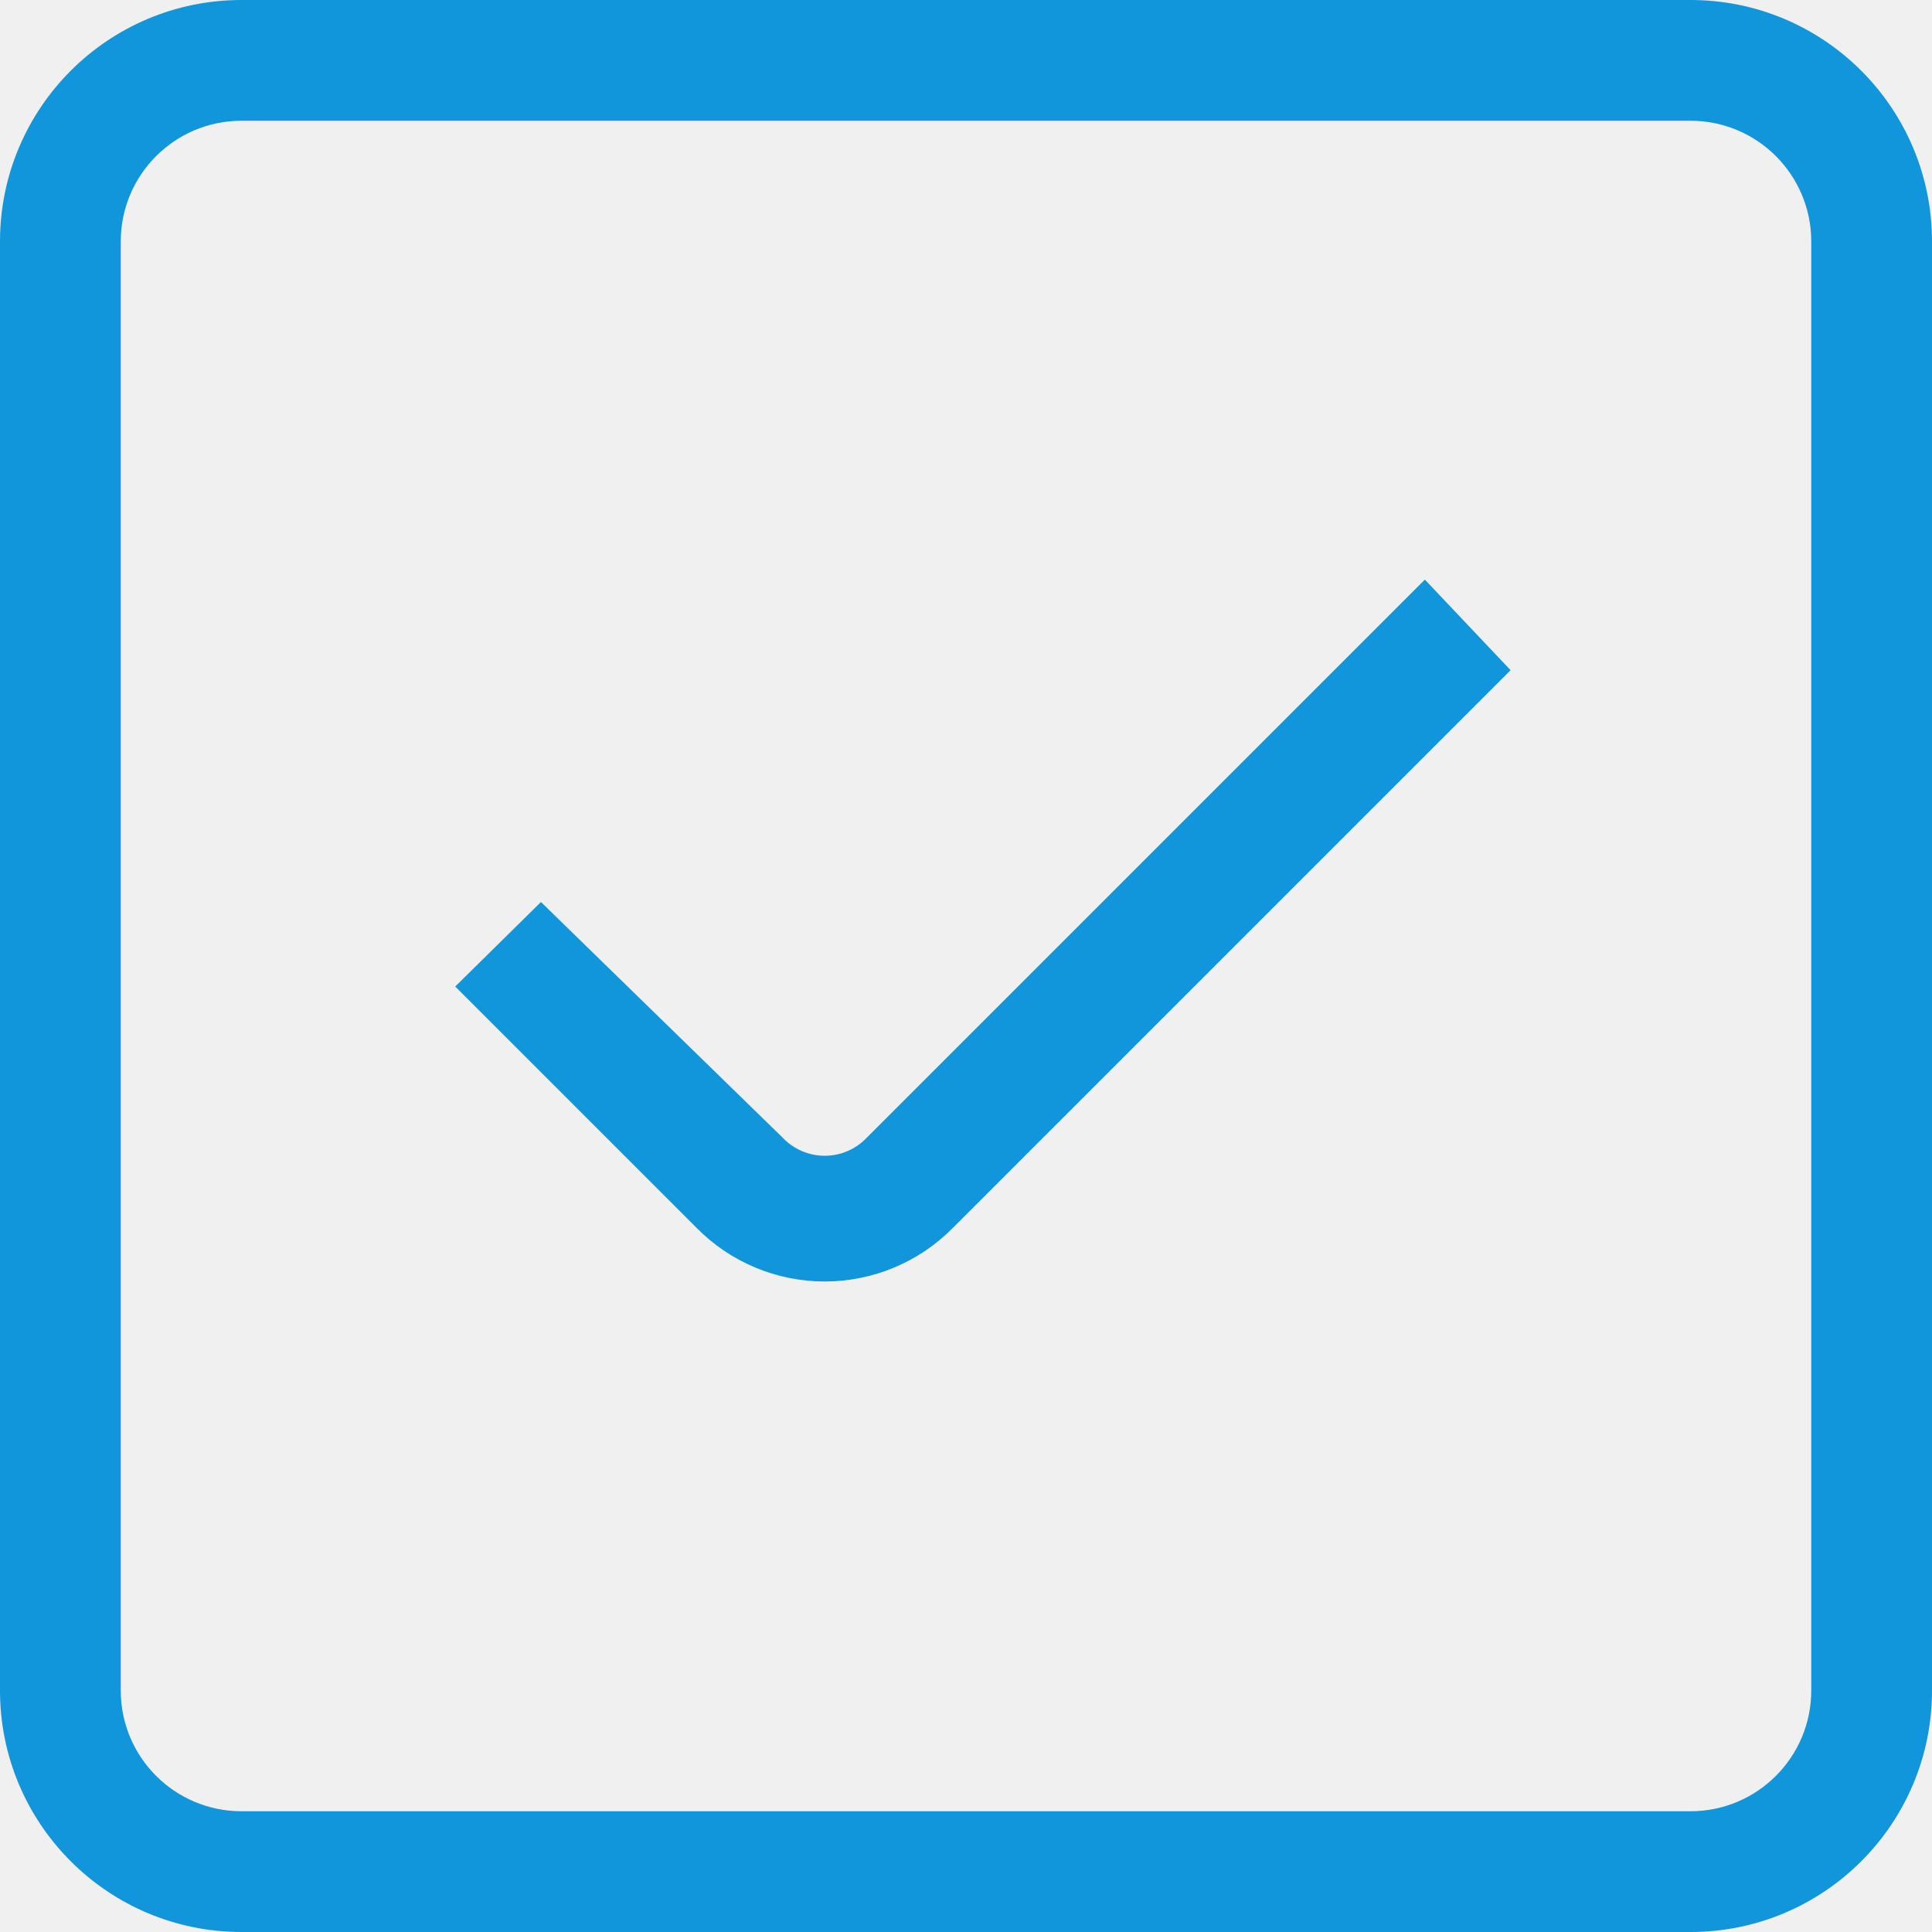
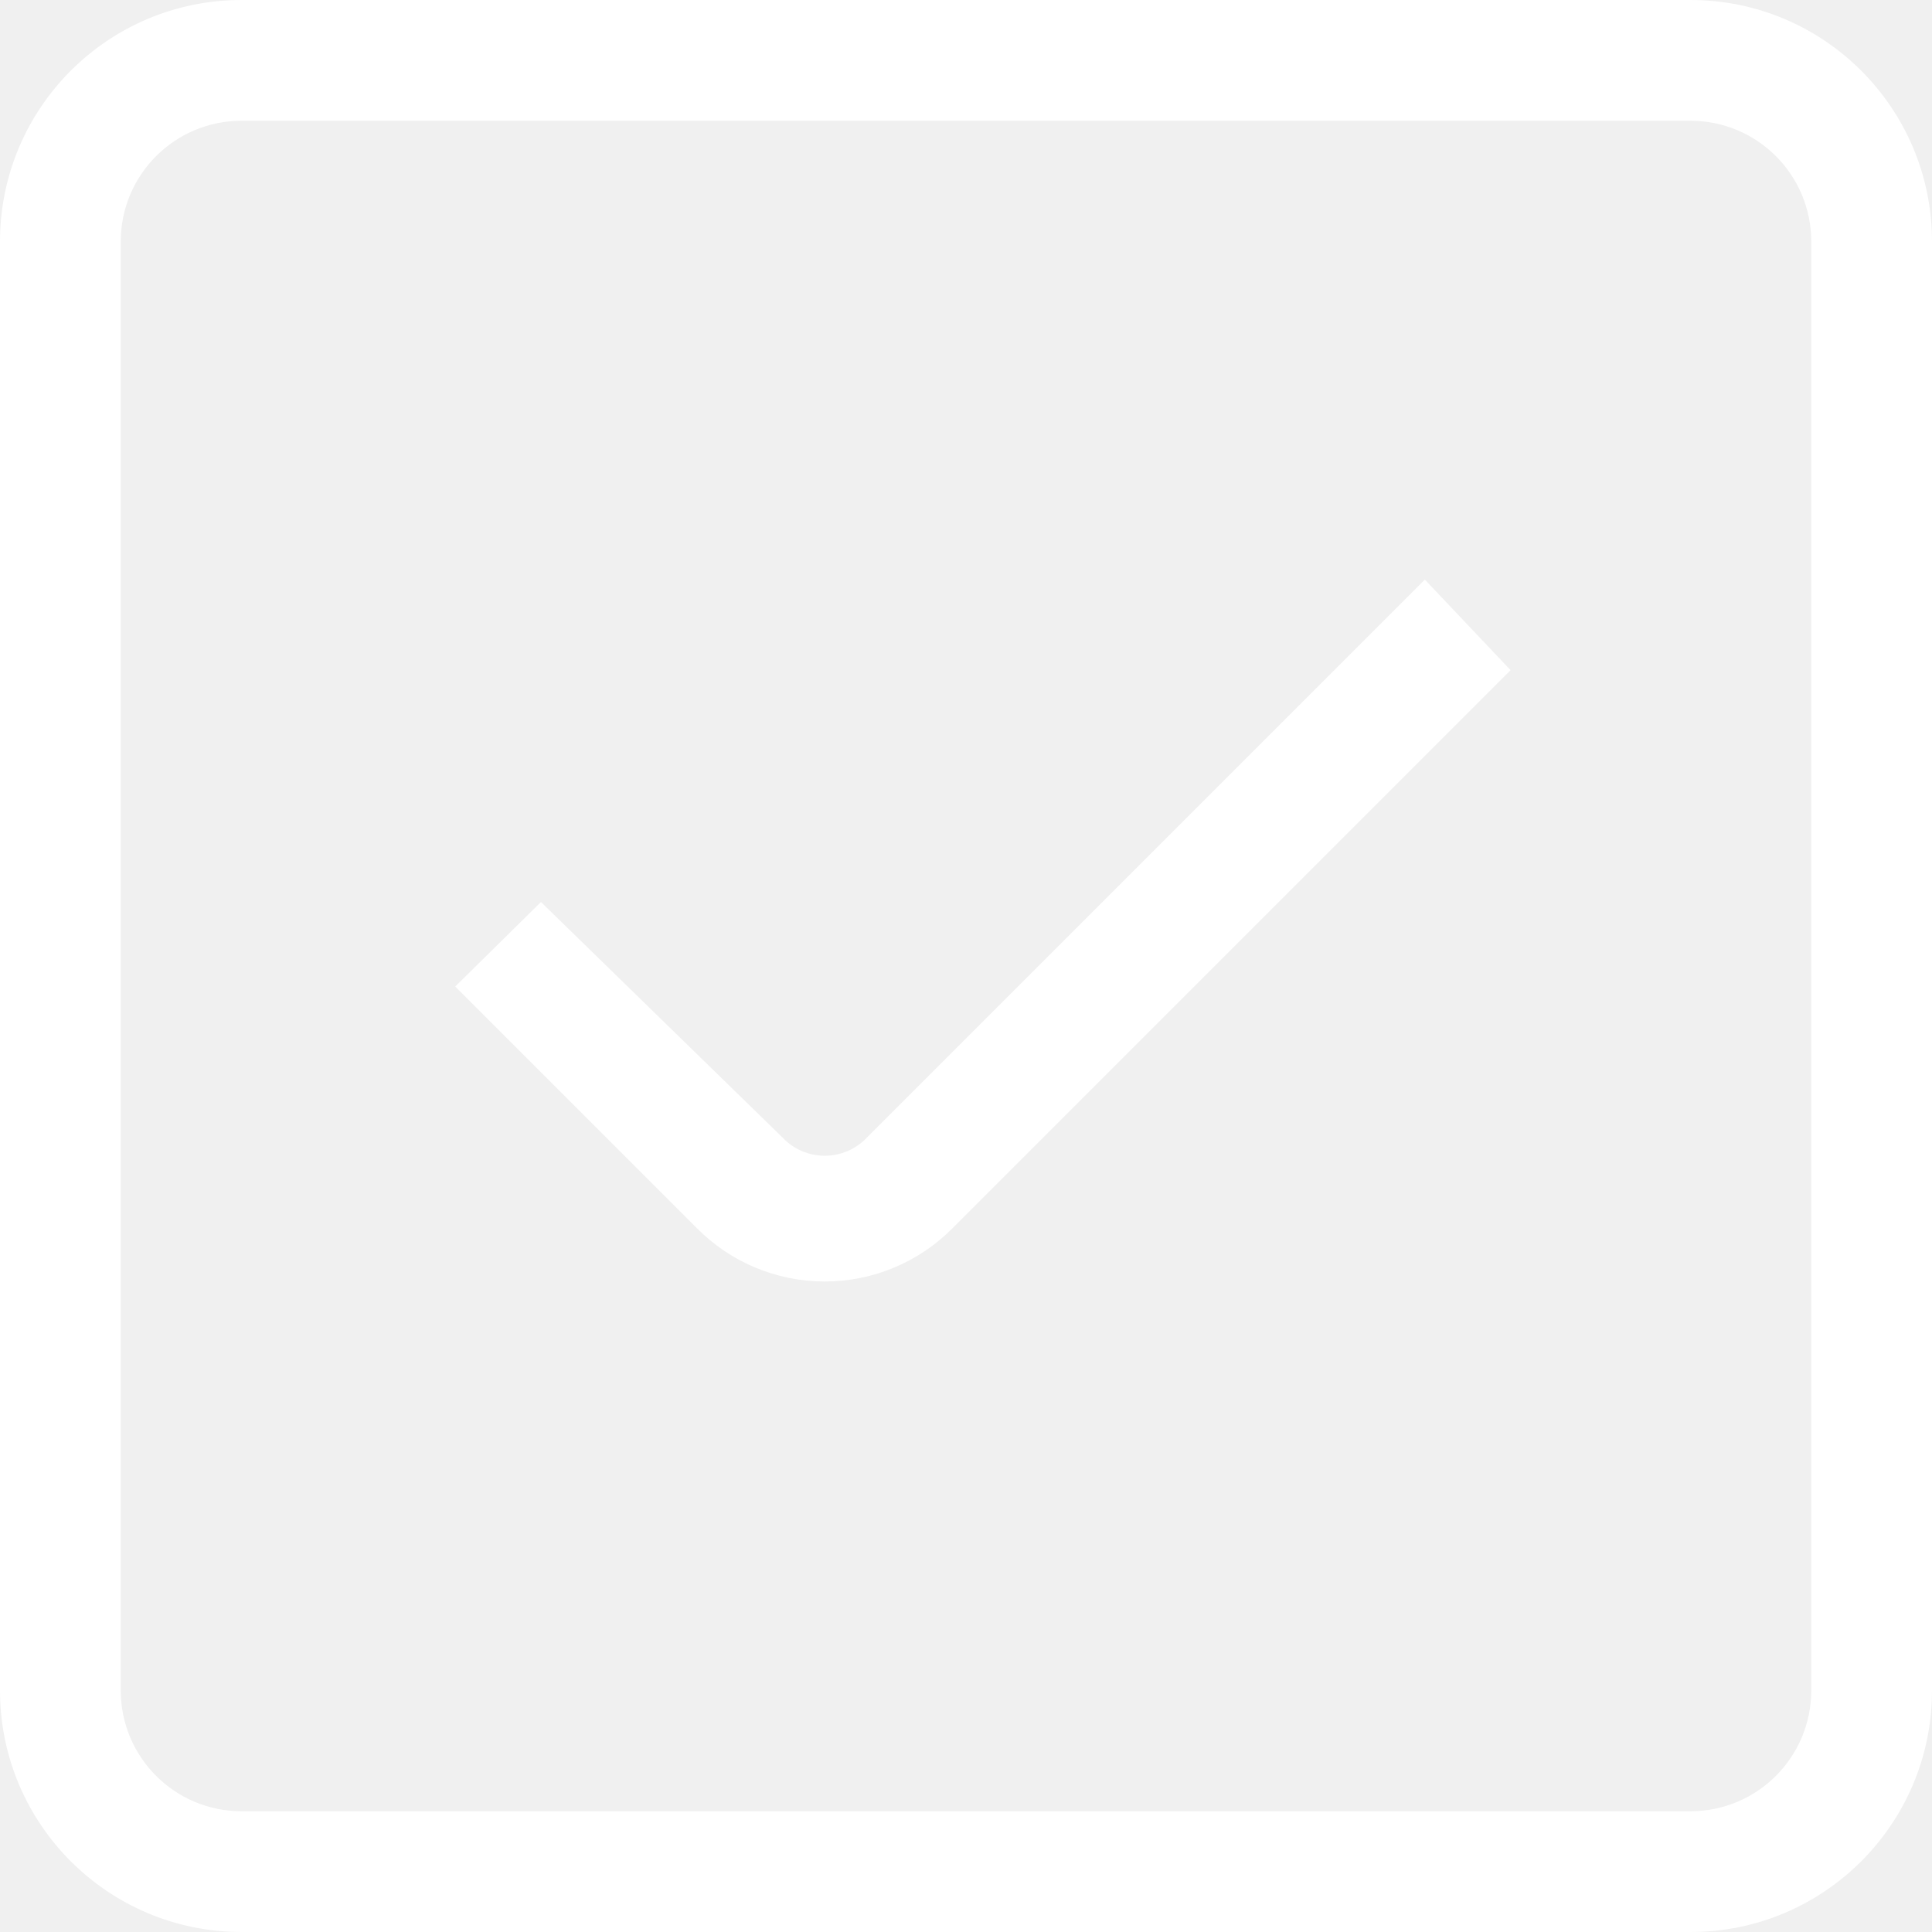
<svg xmlns="http://www.w3.org/2000/svg" class="icon" width="200px" height="200.00px" viewBox="0 0 1024 1024" version="1.1">
-   <path fill="#1196db" d="M896 0H128a128 128 0 0 0-128 128v768a128 128 0 0 0 128 128h768a128 128 0 0 0 128-128V128a128 128 0 0 0-128-128z m64 896a64 64 0 0 1-64 64H128a64 64 0 0 1-64-64V128a64 64 0 0 1 64-64h768a64 64 0 0 1 64 64z" />
-   <path fill="#1196db" d="M459.52 602.88a30.72 30.72 0 0 1-44.8 0l-128-124.8-45.44 44.8 128 128a95.36 95.36 0 0 0 135.68 0l295.68-295.68-45.44-48z" />
+   <path fill="#ffffff" d="M896 0H128a128 128 0 0 0-128 128v768a128 128 0 0 0 128 128h768a128 128 0 0 0 128-128V128a128 128 0 0 0-128-128z m64 896a64 64 0 0 1-64 64H128a64 64 0 0 1-64-64V128a64 64 0 0 1 64-64h768a64 64 0 0 1 64 64z" />
+   <path fill="#ffffff" d="M459.52 602.88a30.72 30.72 0 0 1-44.8 0l-128-124.8-45.44 44.8 128 128a95.36 95.36 0 0 0 135.68 0l295.68-295.68-45.44-48z" />
</svg>
